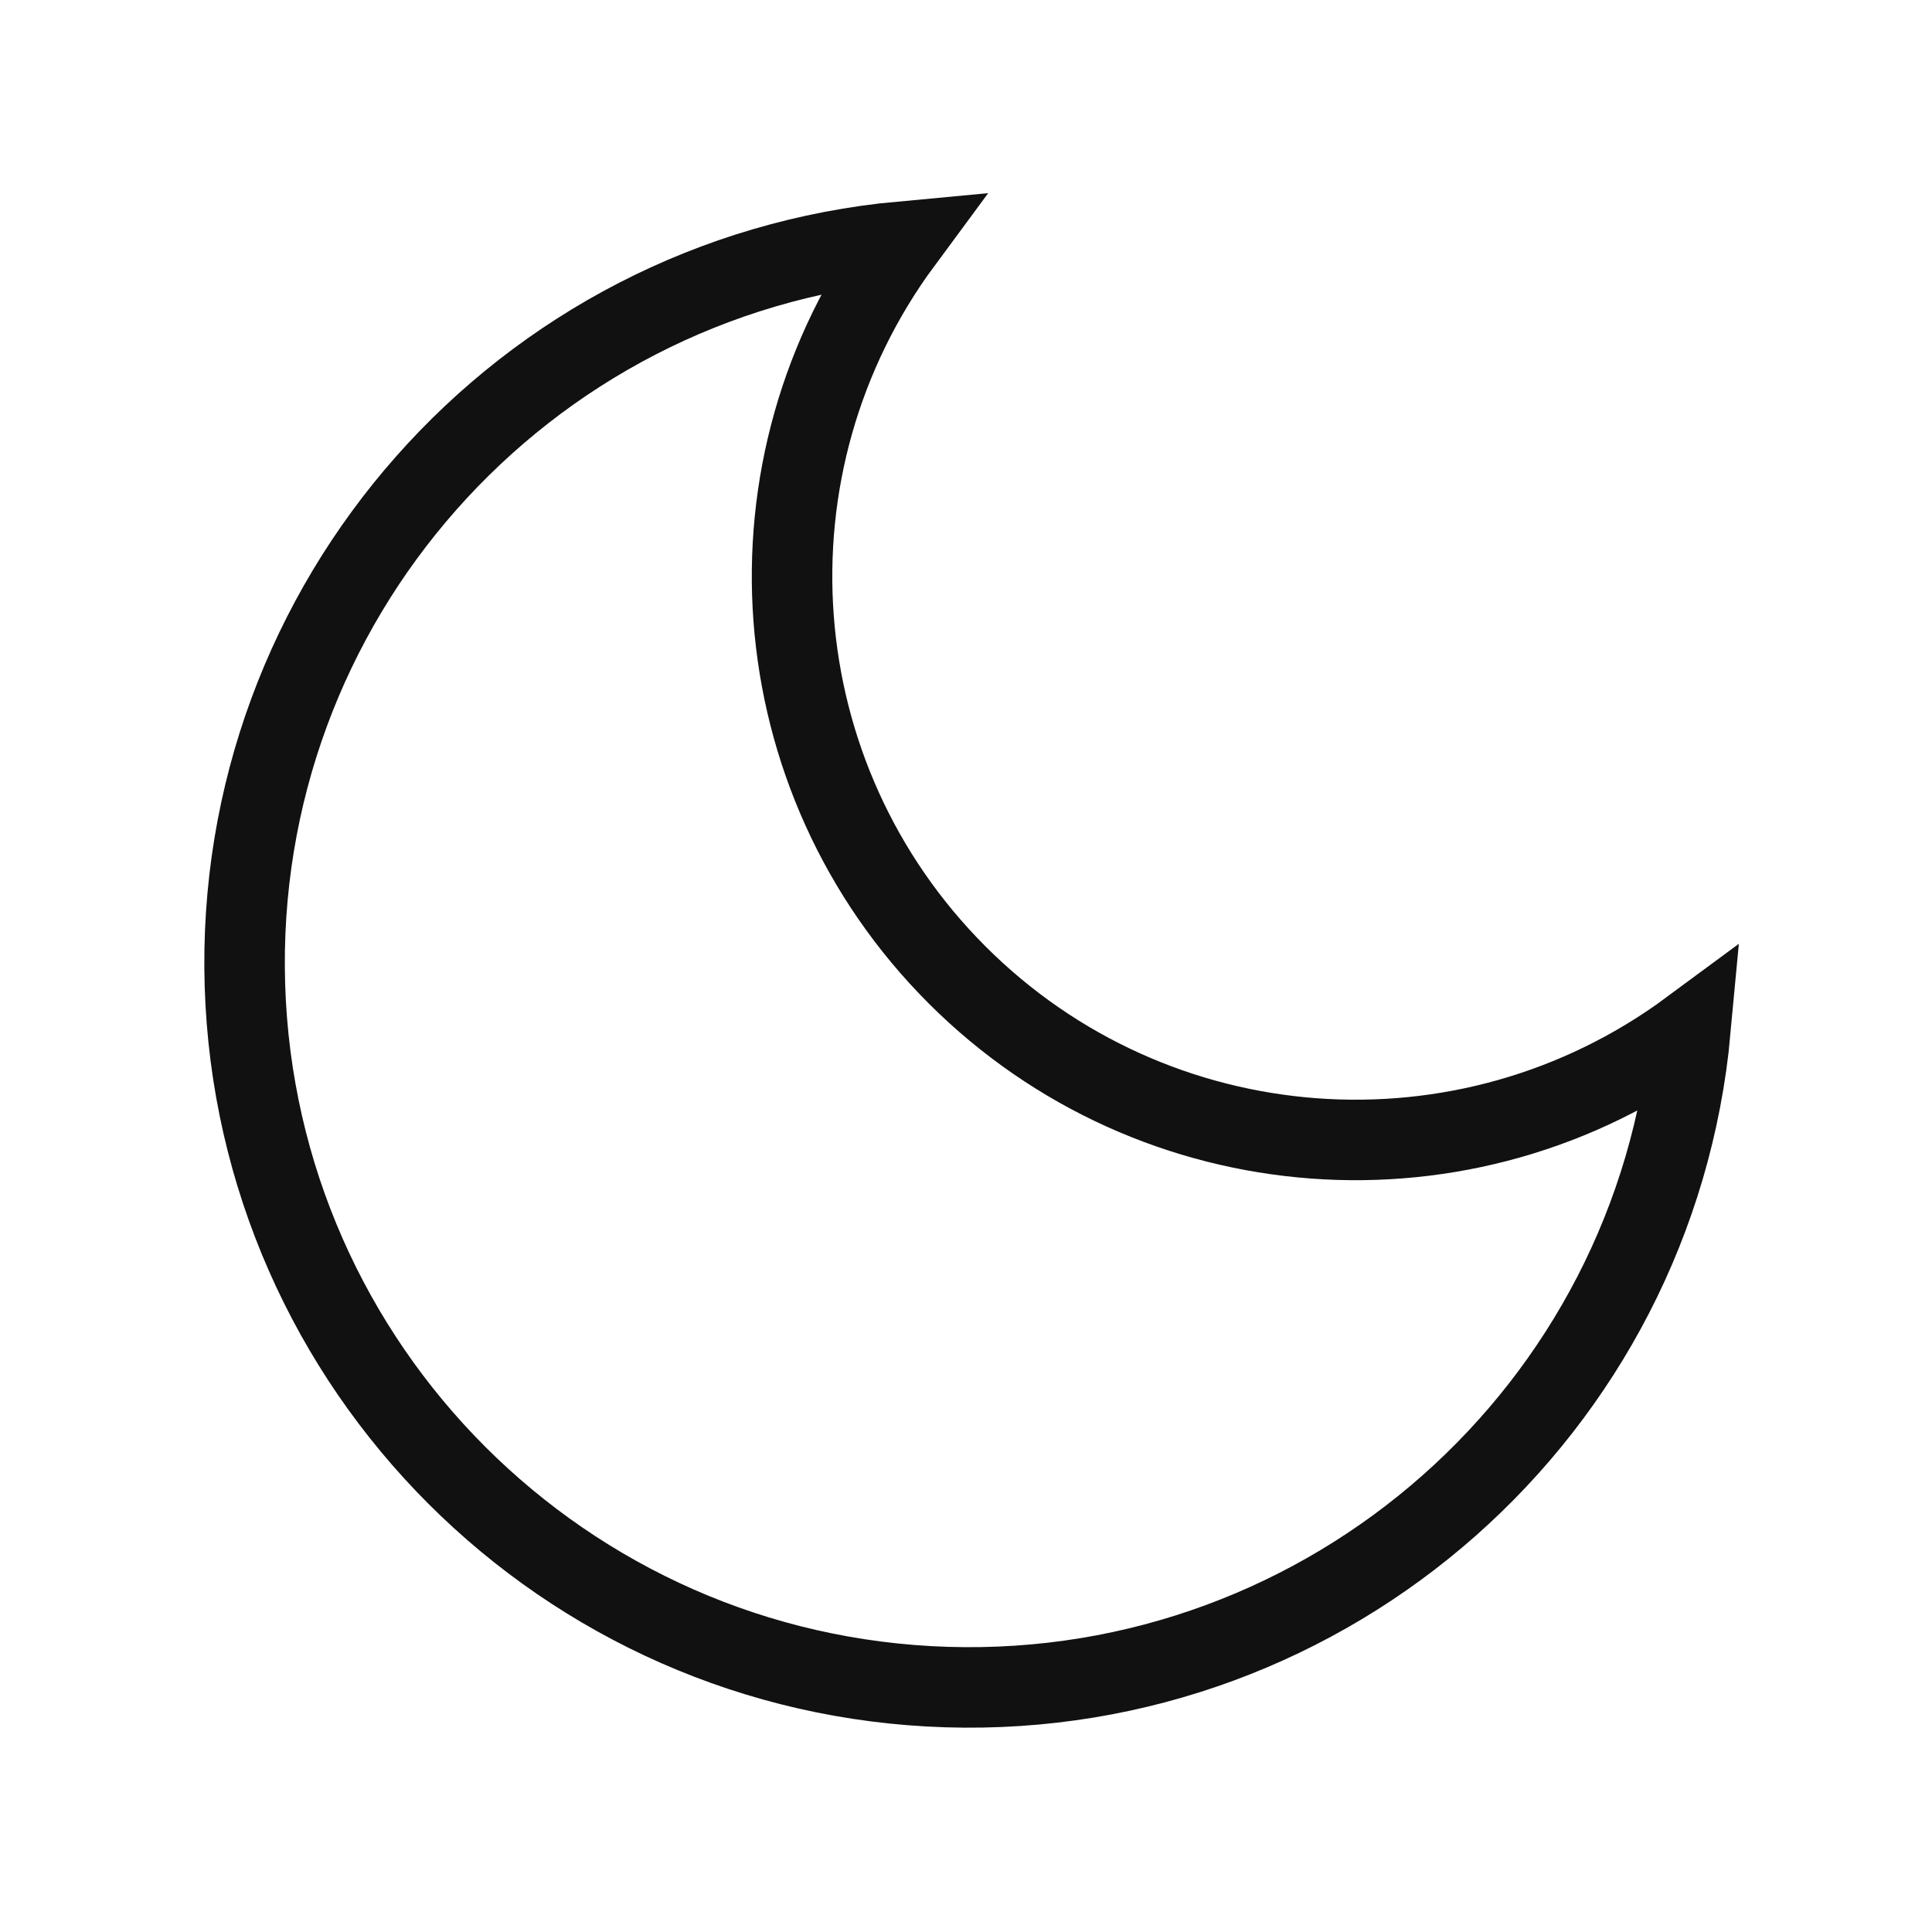
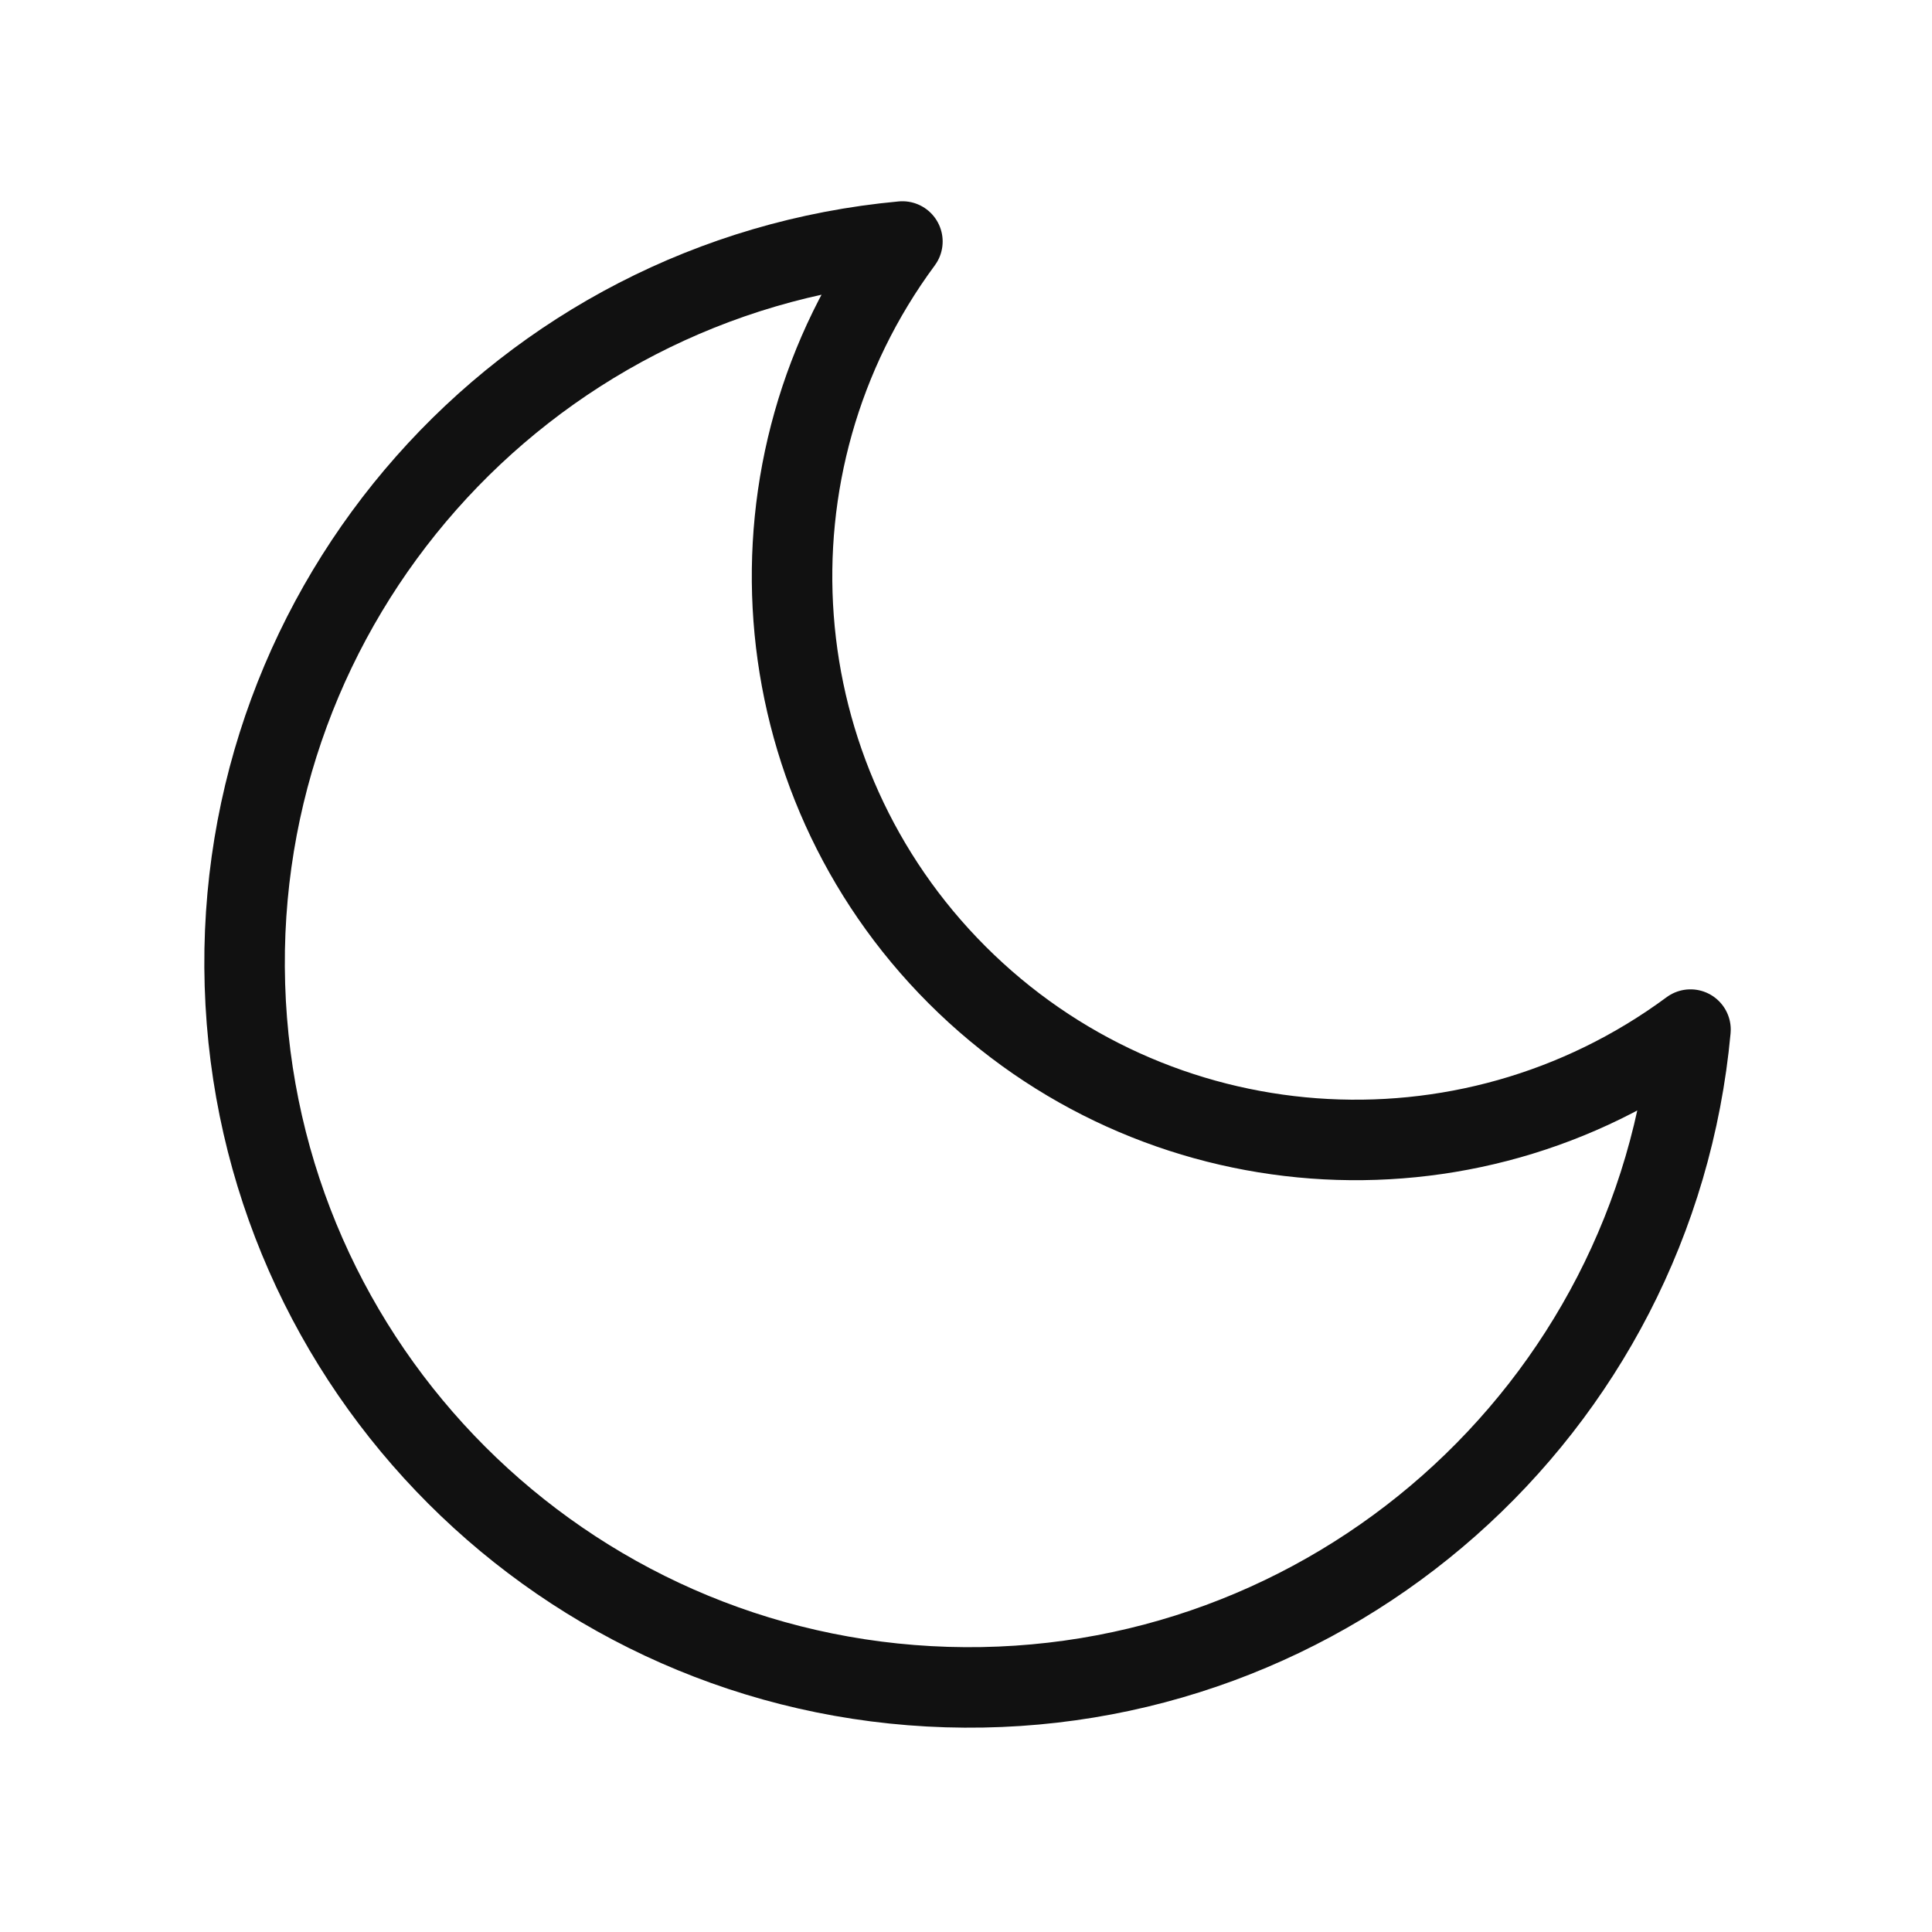
- <svg xmlns="http://www.w3.org/2000/svg" width="64" height="64" viewBox="0 0 24 24" fill="none" stroke="#111" stroke-width="1" stroke-linecap="square" stroke-linejoin="miter" class="feather feather-moon">
+ <svg xmlns="http://www.w3.org/2000/svg" width="64" height="64" viewBox="0 0 24 24" fill="none" stroke="#111" stroke-width="1" stroke-linecap="square" stroke-linejoin="round">
  <path d="M21 12.79A9 9 0 1 1 11.21 3 7 7 0 0 0 21 12.79z" />
</svg>
